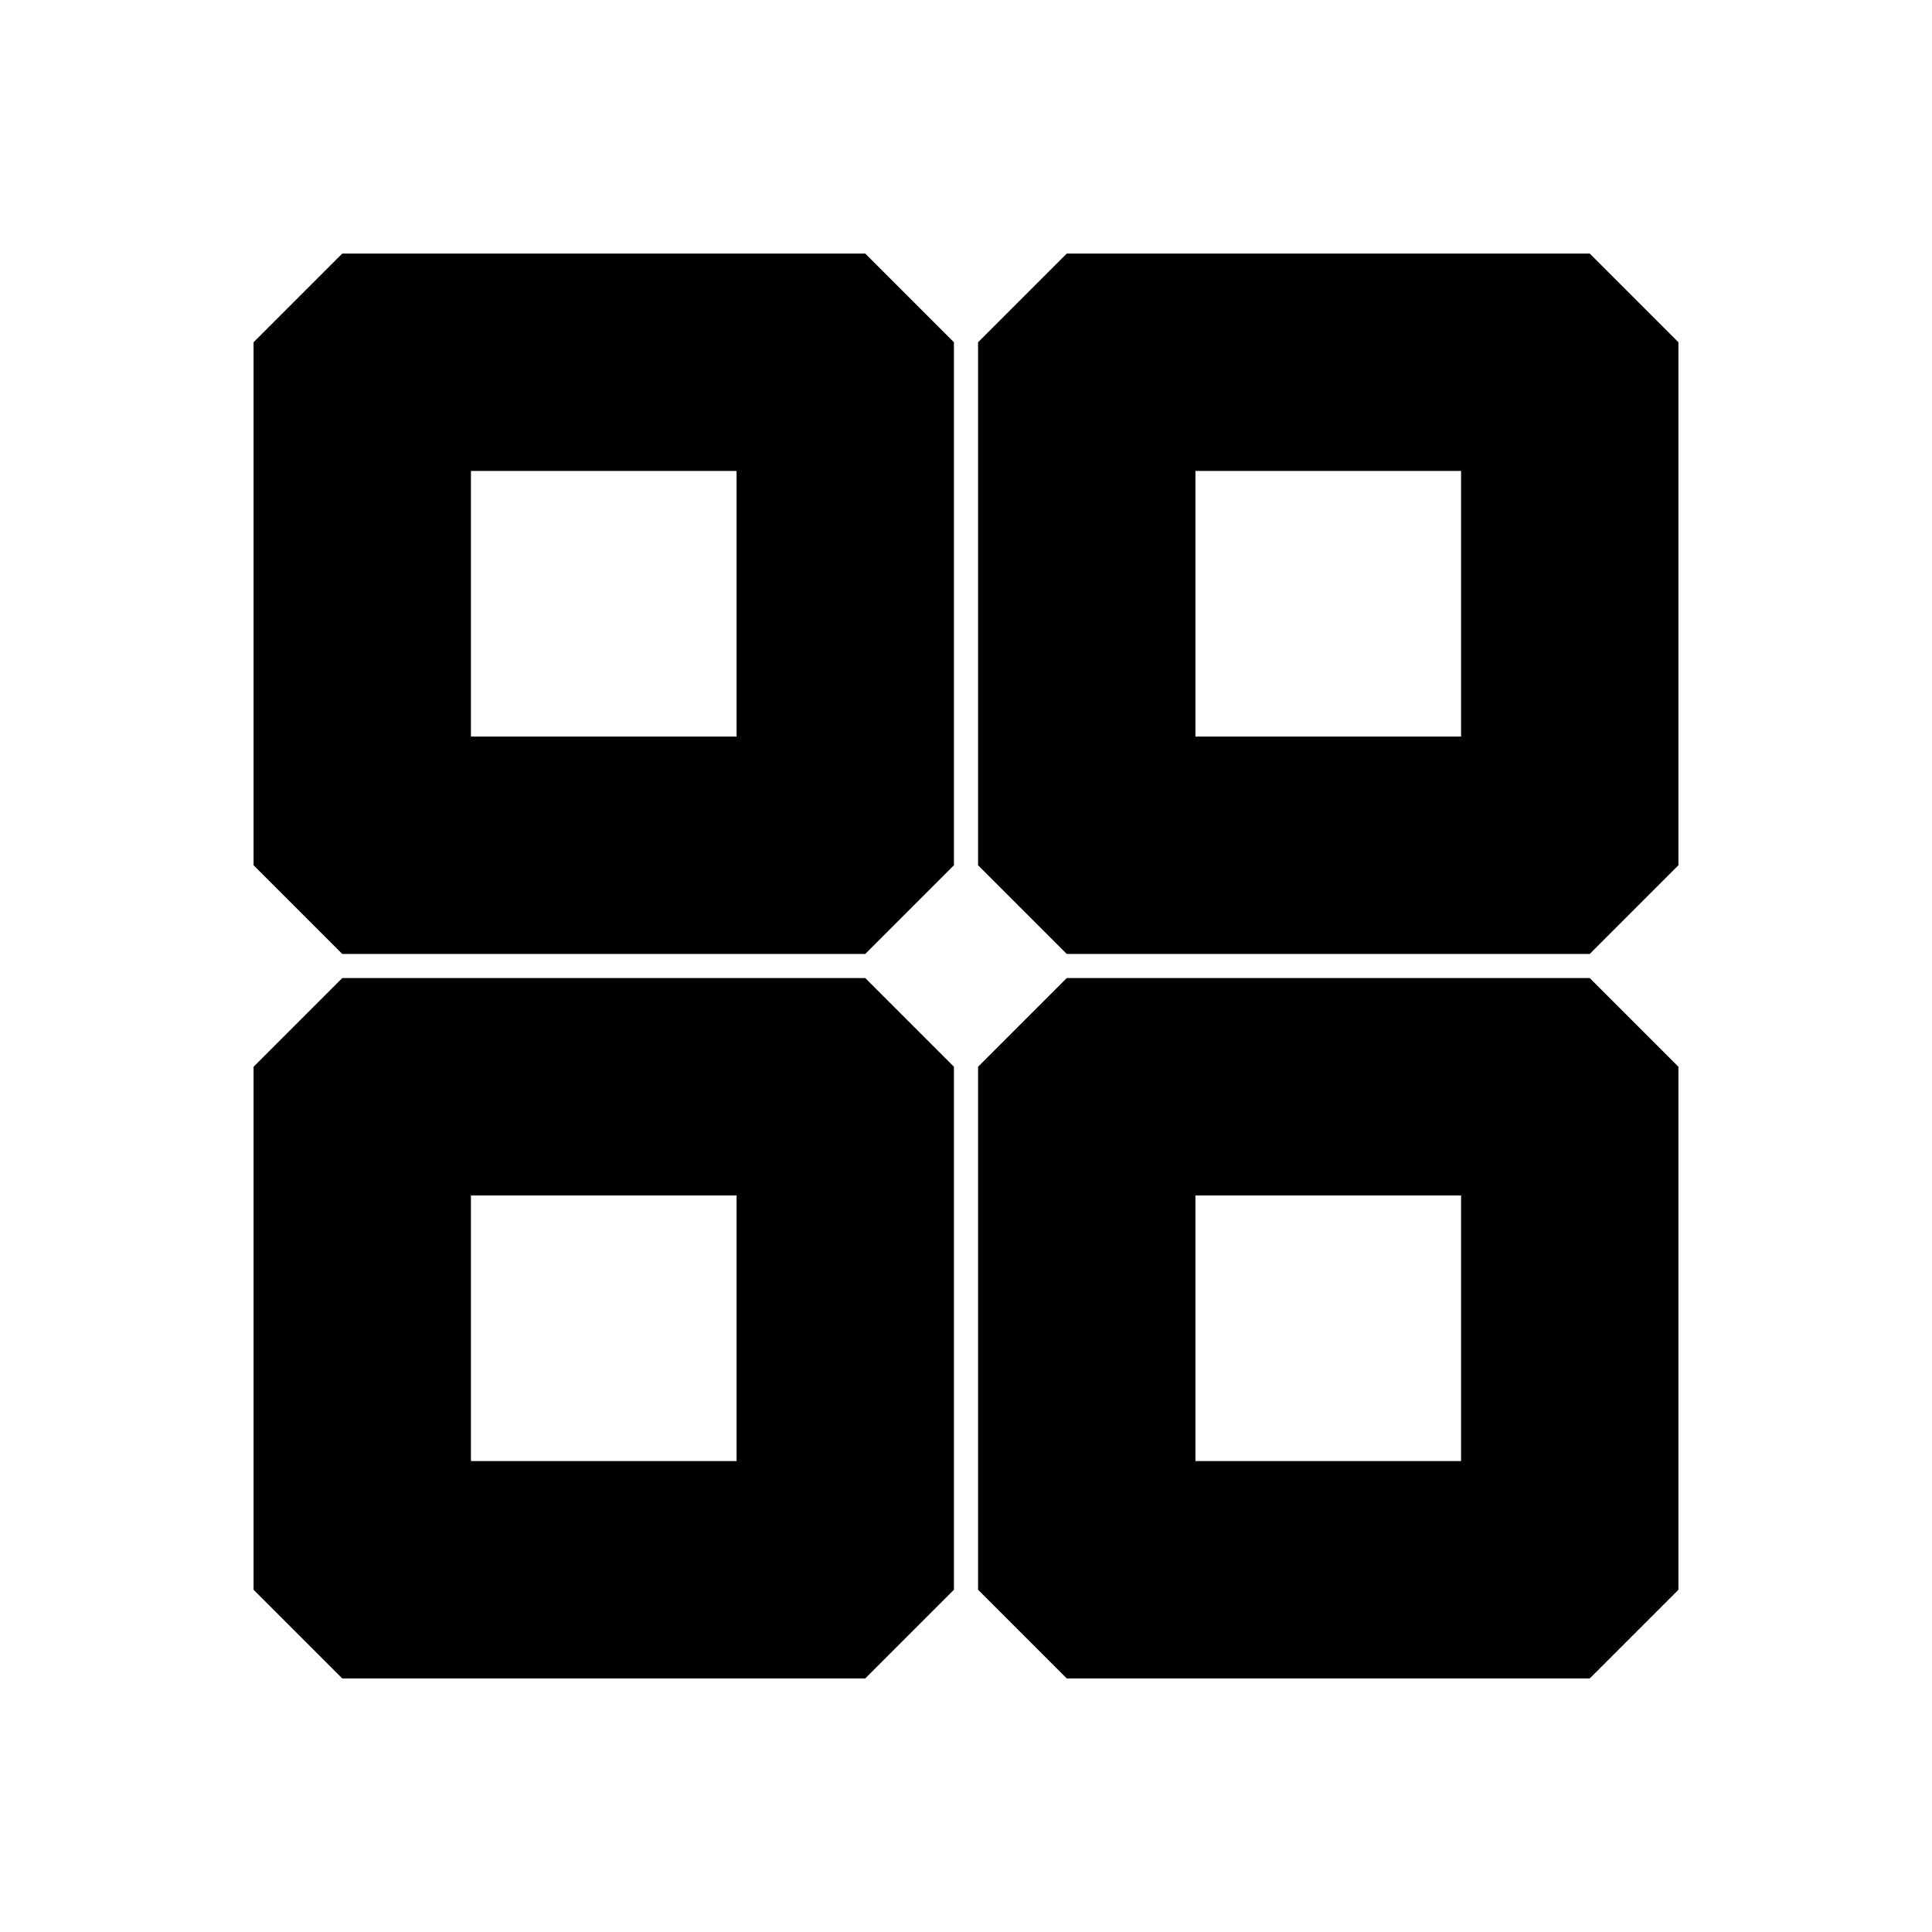
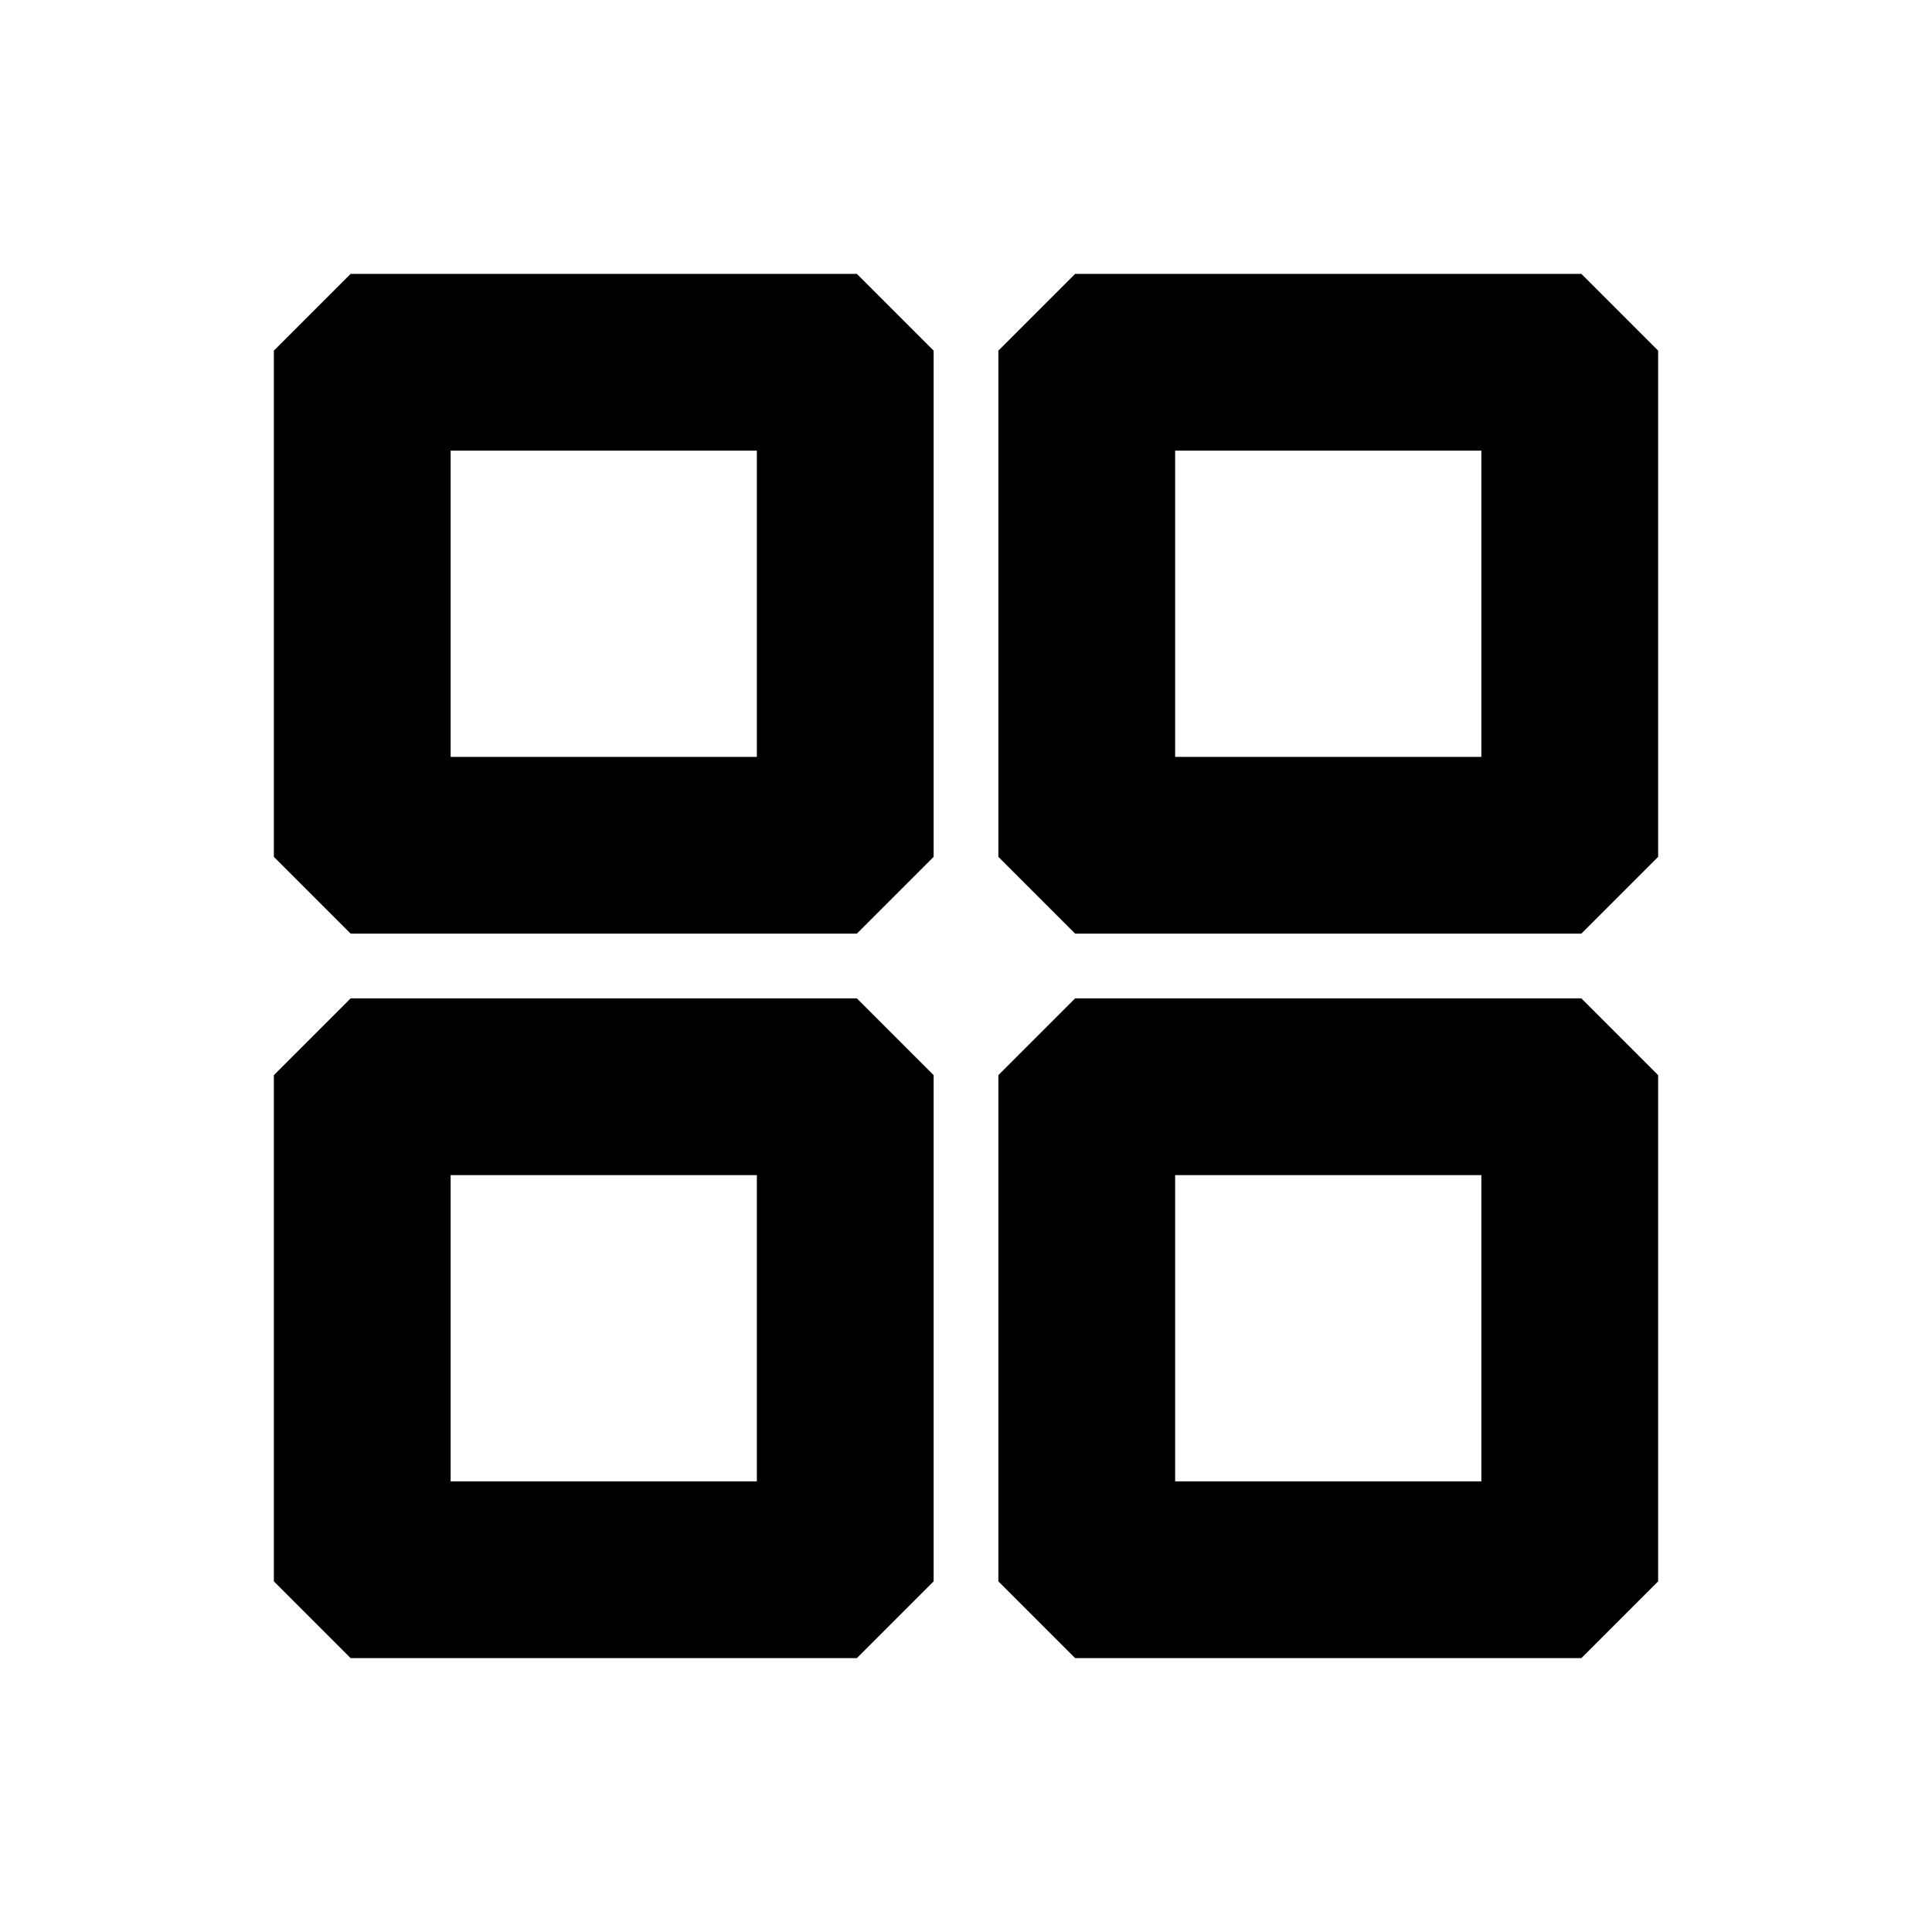
- <svg xmlns="http://www.w3.org/2000/svg" width="800px" height="800px" viewBox="0 0 24 24" fill="none" stroke="#000000" stroke-width="1.2">
+ <svg xmlns="http://www.w3.org/2000/svg" width="800px" height="800px" viewBox="0 0 24 24" fill="none" stroke="#000000" stroke-width="0.696">
  <g id="SVGRepo_bgCarrier" stroke-width="0" />
  <g id="SVGRepo_tracerCarrier" stroke-linecap="round" stroke-linejoin="round" />
  <g id="SVGRepo_iconCarrier">
    <path fill-rule="evenodd" clip-rule="evenodd" d="M3.75 4.5L4.5 3.75H10.5L11.25 4.5V10.5L10.5 11.25H4.5L3.75 10.5V4.5ZM5.25 5.25V9.75H9.75V5.25H5.25ZM12.75 4.5L13.5 3.75H19.5L20.25 4.5V10.5L19.5 11.25H13.5L12.75 10.5V4.5ZM14.25 5.25V9.75H18.75V5.25H14.25ZM3.75 13.5L4.5 12.75H10.5L11.25 13.5V19.5L10.5 20.25H4.5L3.75 19.5V13.5ZM5.25 14.25V18.75H9.75V14.25H5.25ZM12.75 13.5L13.5 12.75H19.5L20.25 13.5V19.5L19.5 20.25H13.5L12.75 19.5V13.5ZM14.25 14.25V18.75H18.75V14.25H14.25Z" fill="#000000" />
  </g>
</svg>
